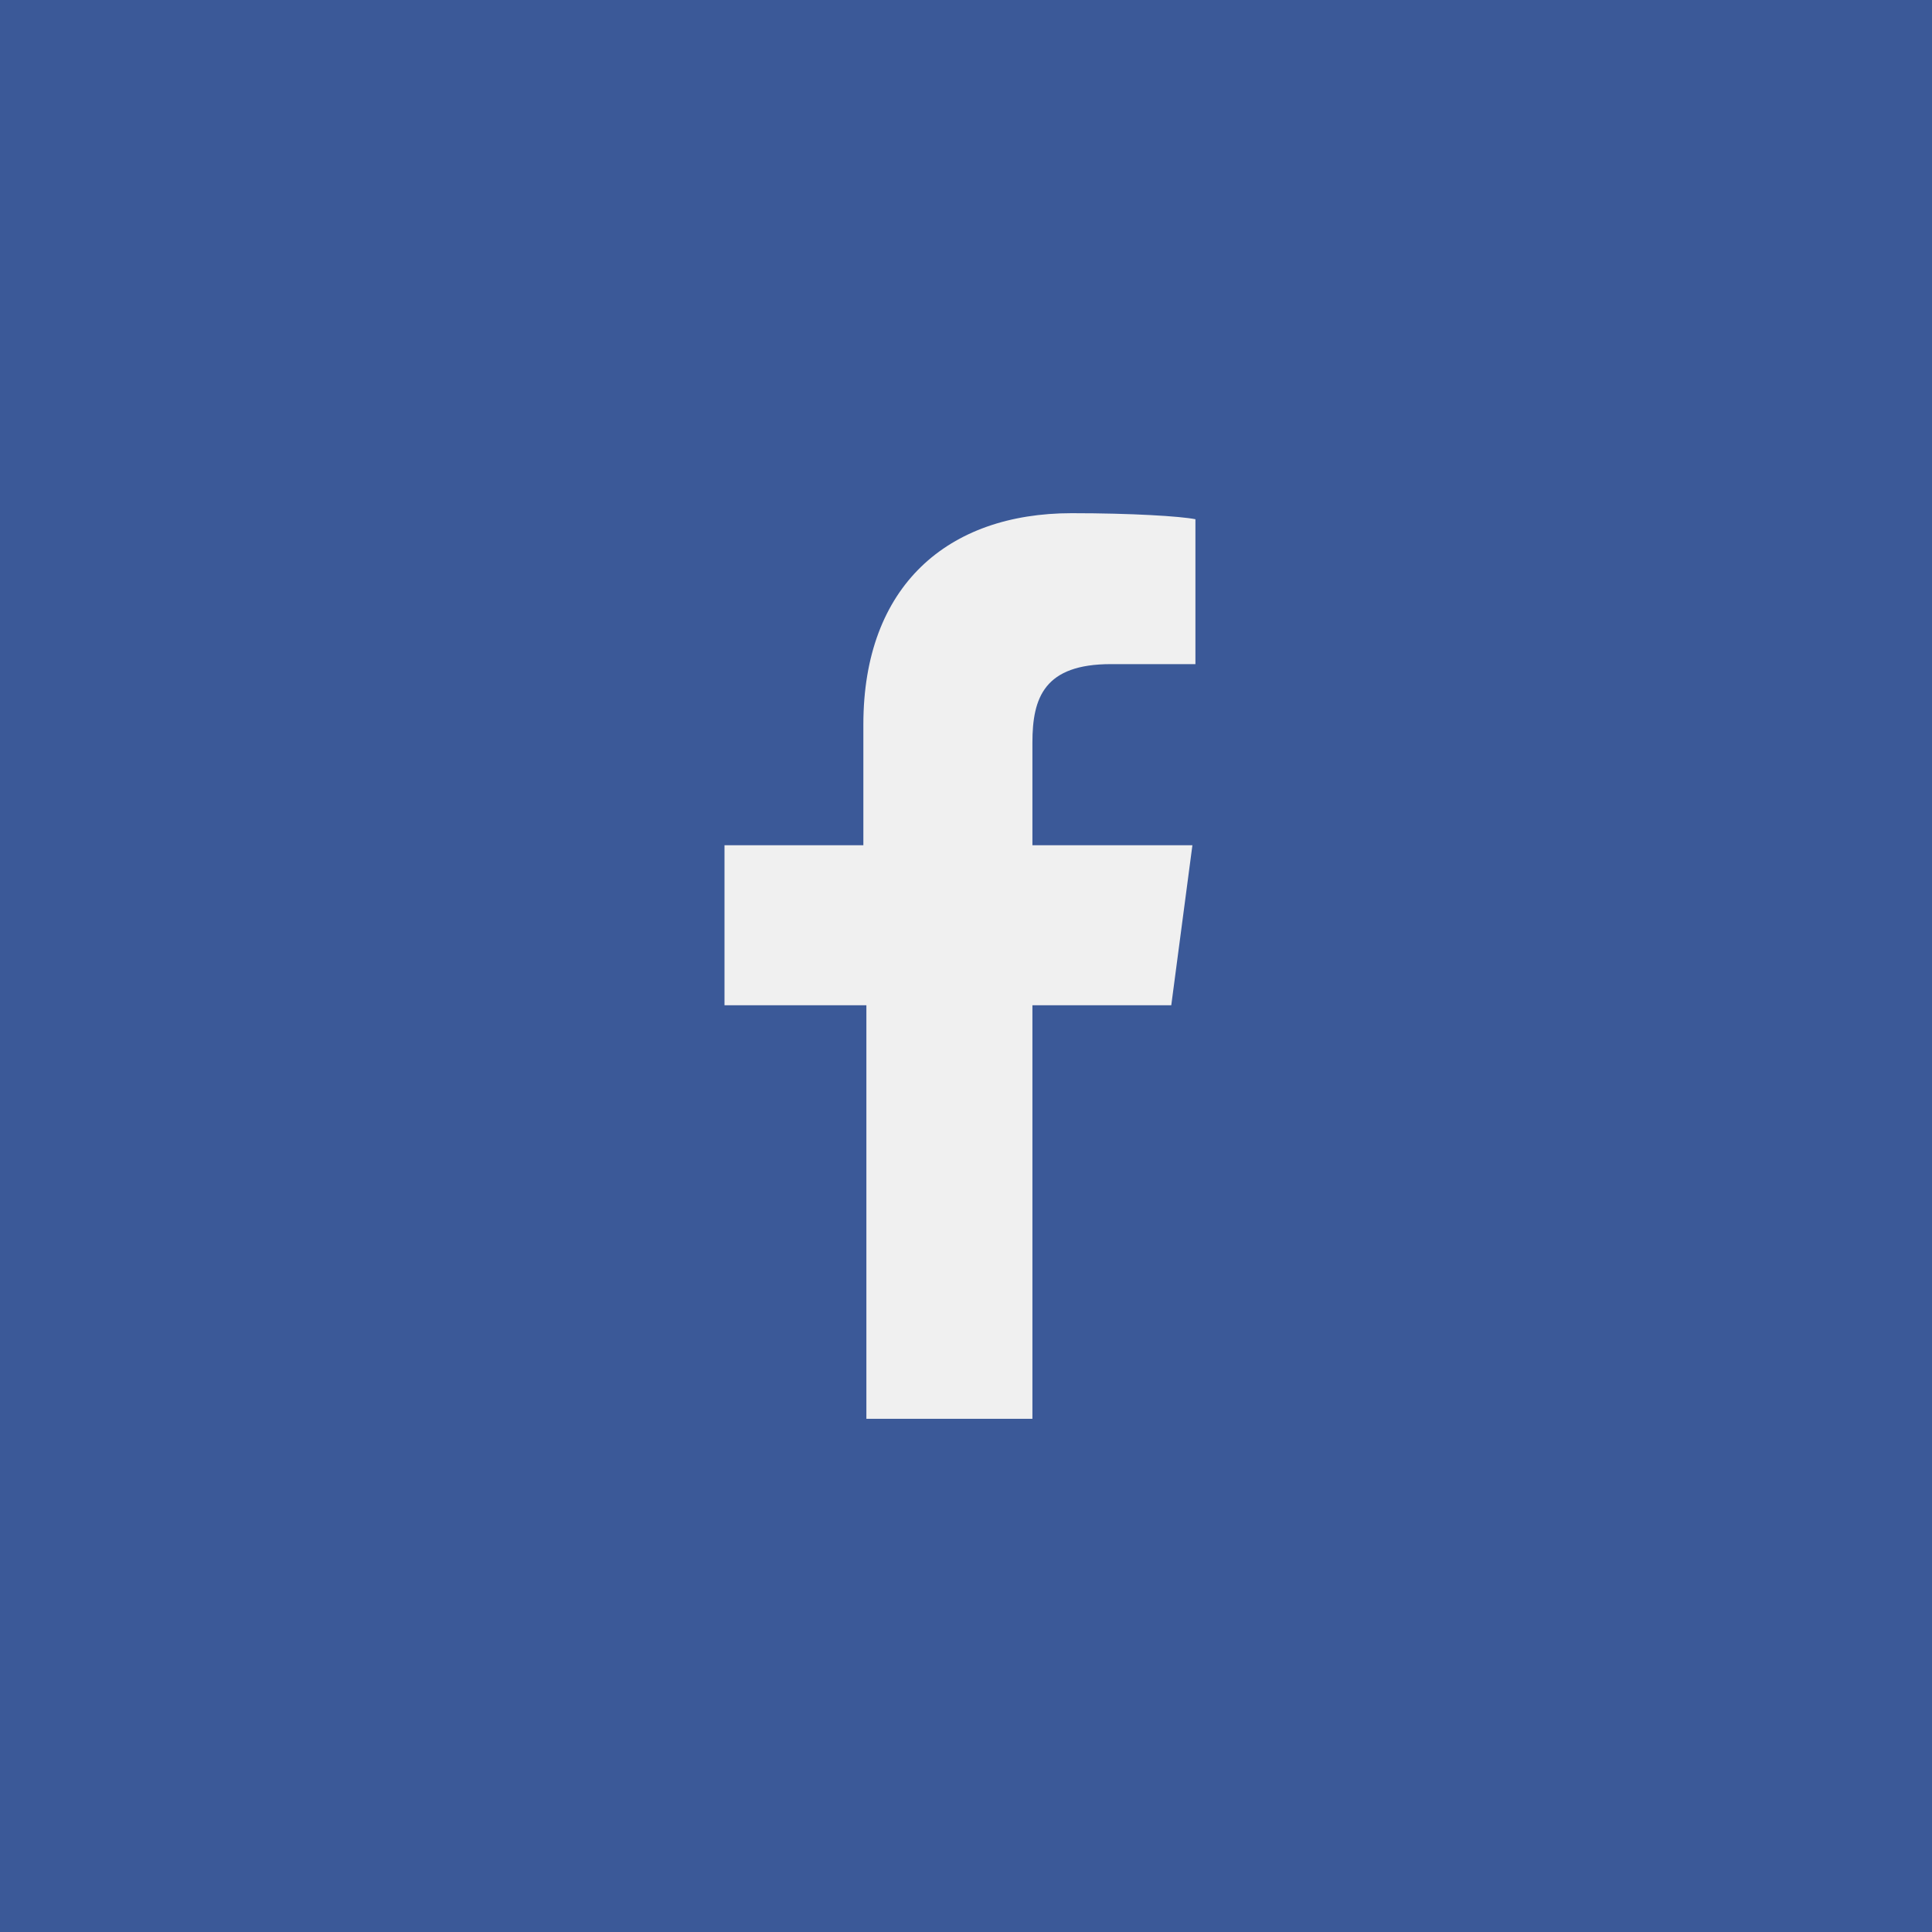
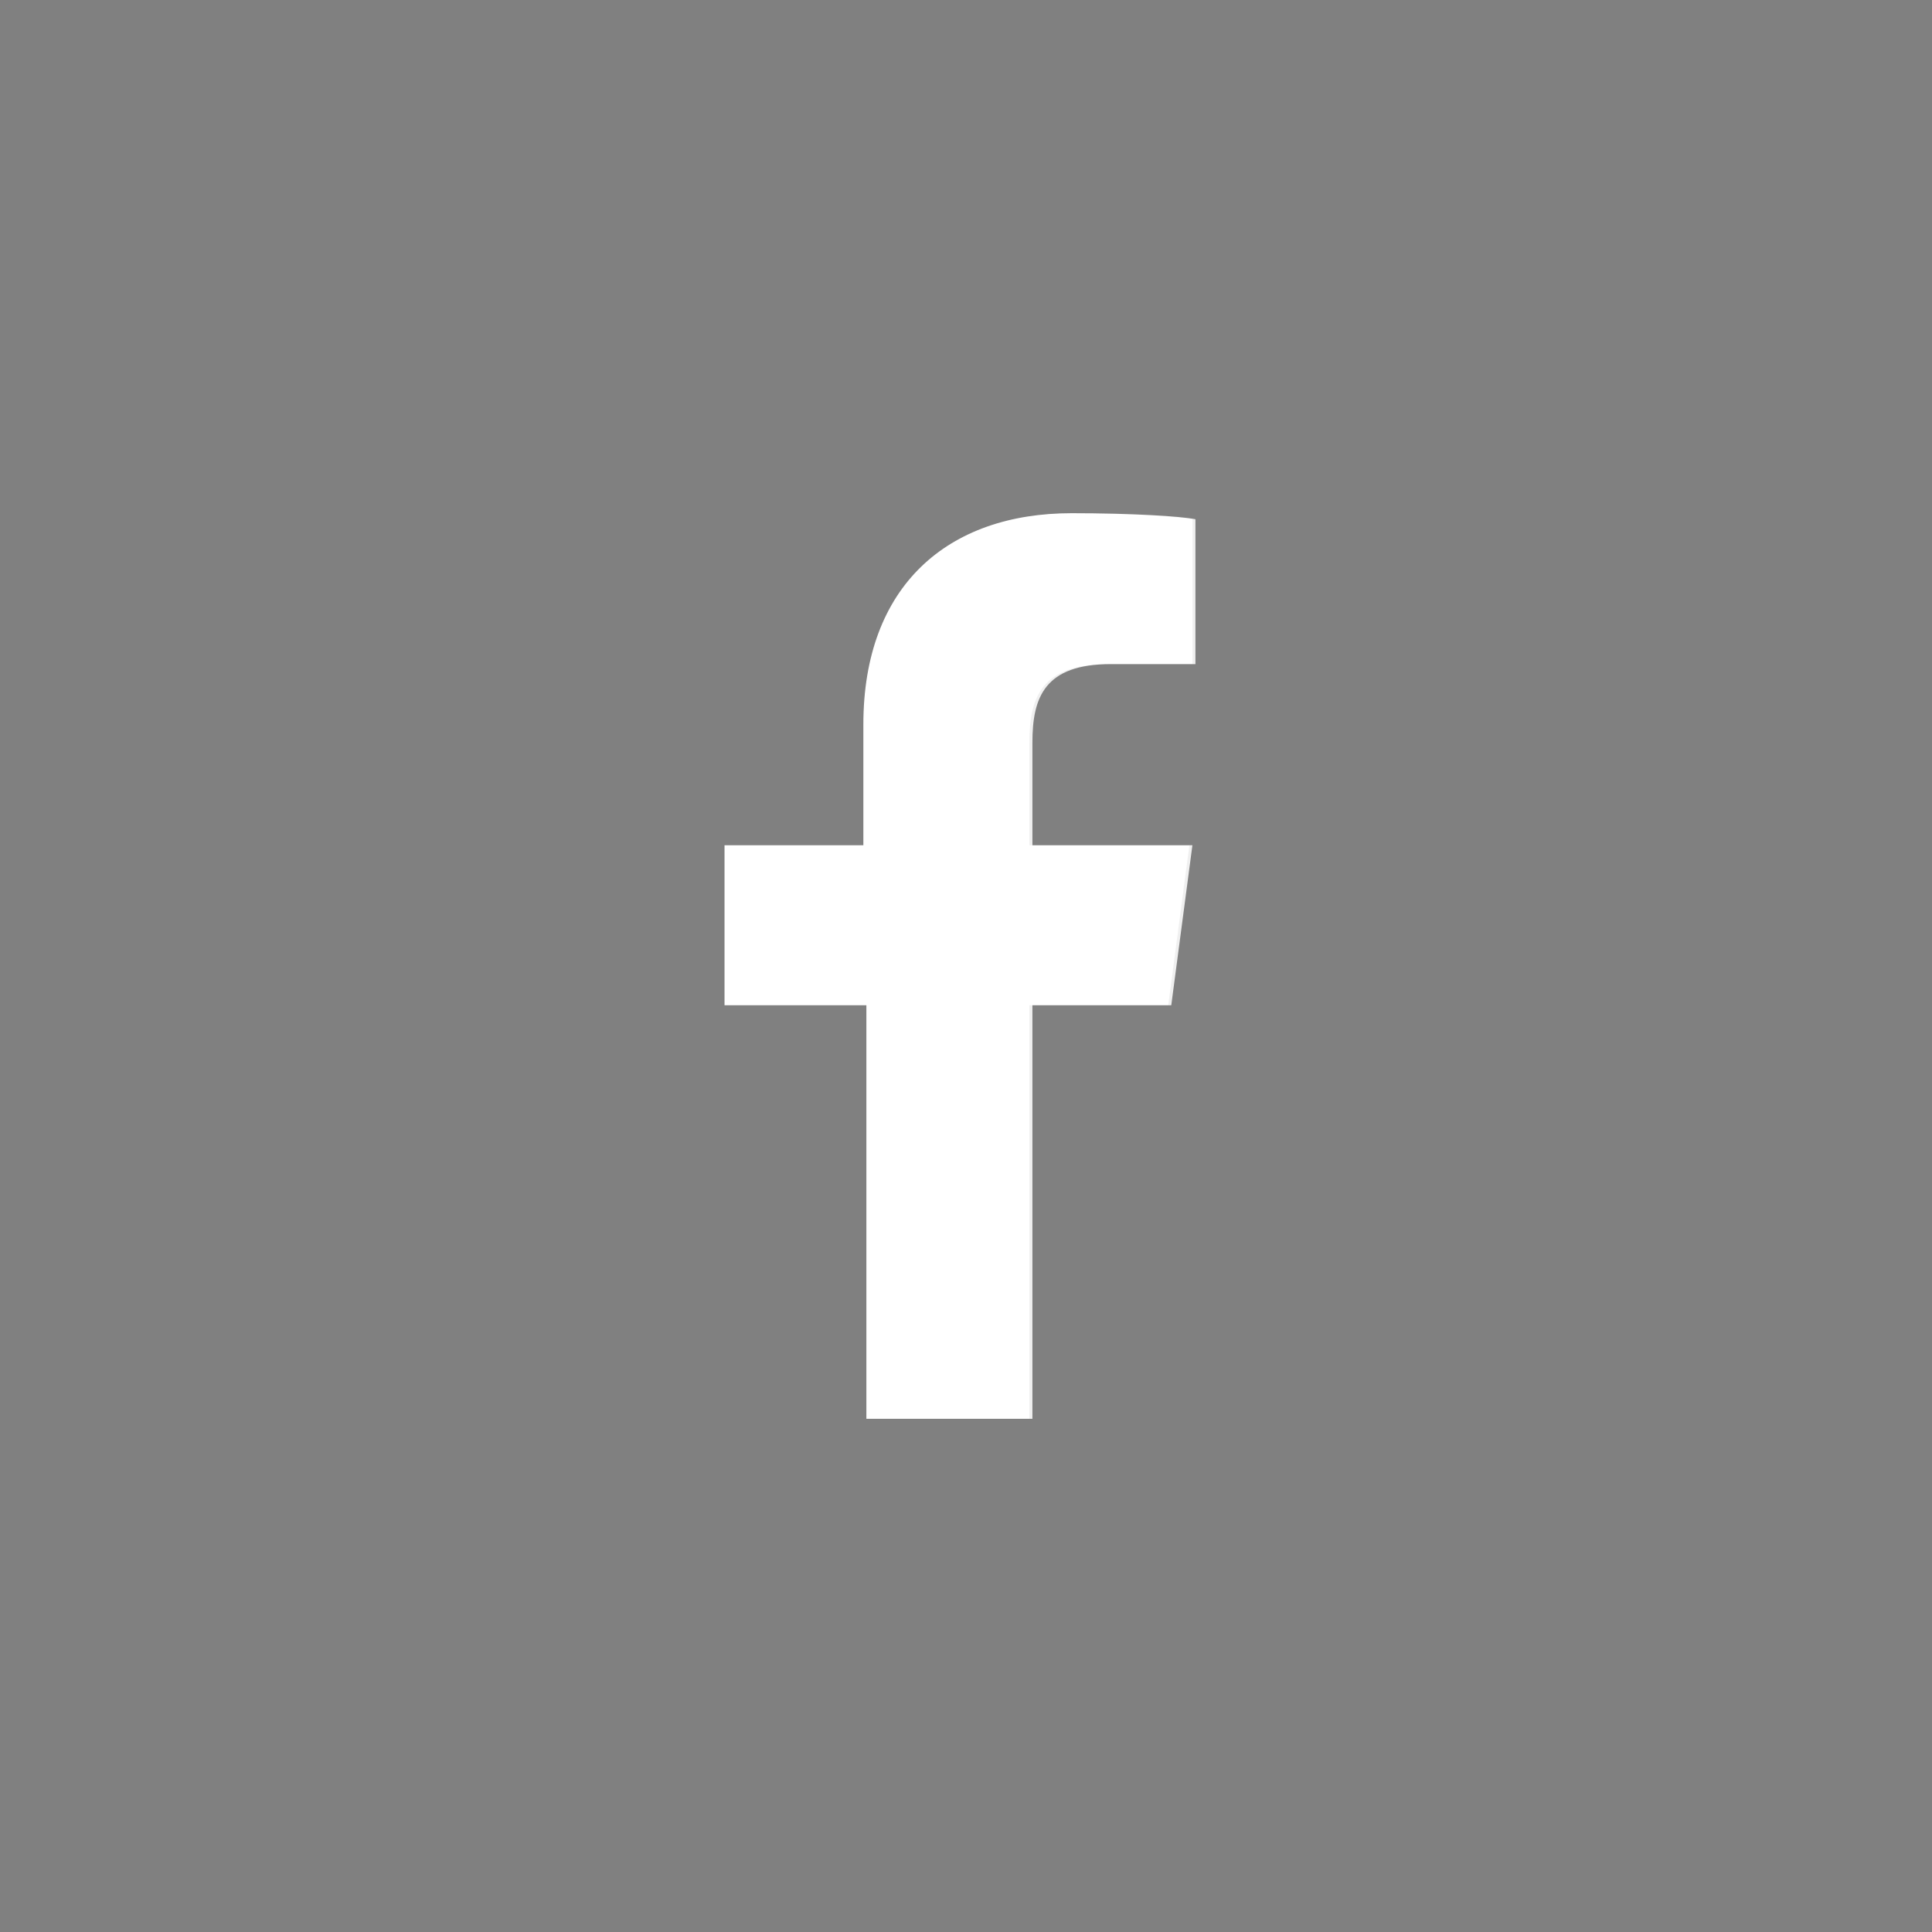
- <svg class="social-svg" style="border-radius: 50%; position: absolute; top: 0px; left: 0px; width: 100%; height: 100%; fill-rule: evenodd;" viewBox="0 0 64 64">
+ <svg class="social-svg" viewBox="0 0 64 64">
  <g class="social-svg-background" style="transition: fill 170ms ease-in-out 0s; fill: transparent;">
    <circle cx="32" cy="32" r="31" />
  </g>
-   <g class="social-svg-icon" style="transition: fill 170ms ease-in-out 0s; fill: transparent;">
+   <g class="social-svg-icon" style="transition: fill 170ms ease-in-out 0s; fill: white;">
    <path d="M34.1,47V33.3h4.6l0.7-5.3h-5.3v-3.4c0-1.5,0.4-2.6,2.6-2.6l2.8,0v-4.8c-0.5-0.1-2.2-0.2-4.1-0.2 c-4.1,0-6.9,2.5-6.9,7V28H24v5.3h4.6V47H34.1z" />
  </g>
-   <g class="social-svg-mask" style="transition: fill 170ms ease-in-out 0s; fill: rgb(59, 89, 152);">
+   <g class="social-svg-mask" style="transition: fill 170ms ease-in-out 0s; fill: gray;">
    <path d="M0,0v64h64V0H0z M39.6,22l-2.8,0c-2.2,0-2.6,1.1-2.6,2.6V28h5.3l-0.7,5.3h-4.6V47h-5.5V33.3H24V28h4.6V24 c0-4.6,2.8-7,6.9-7c2,0,3.6,0.1,4.1,0.2V22z" />
  </g>
</svg>
